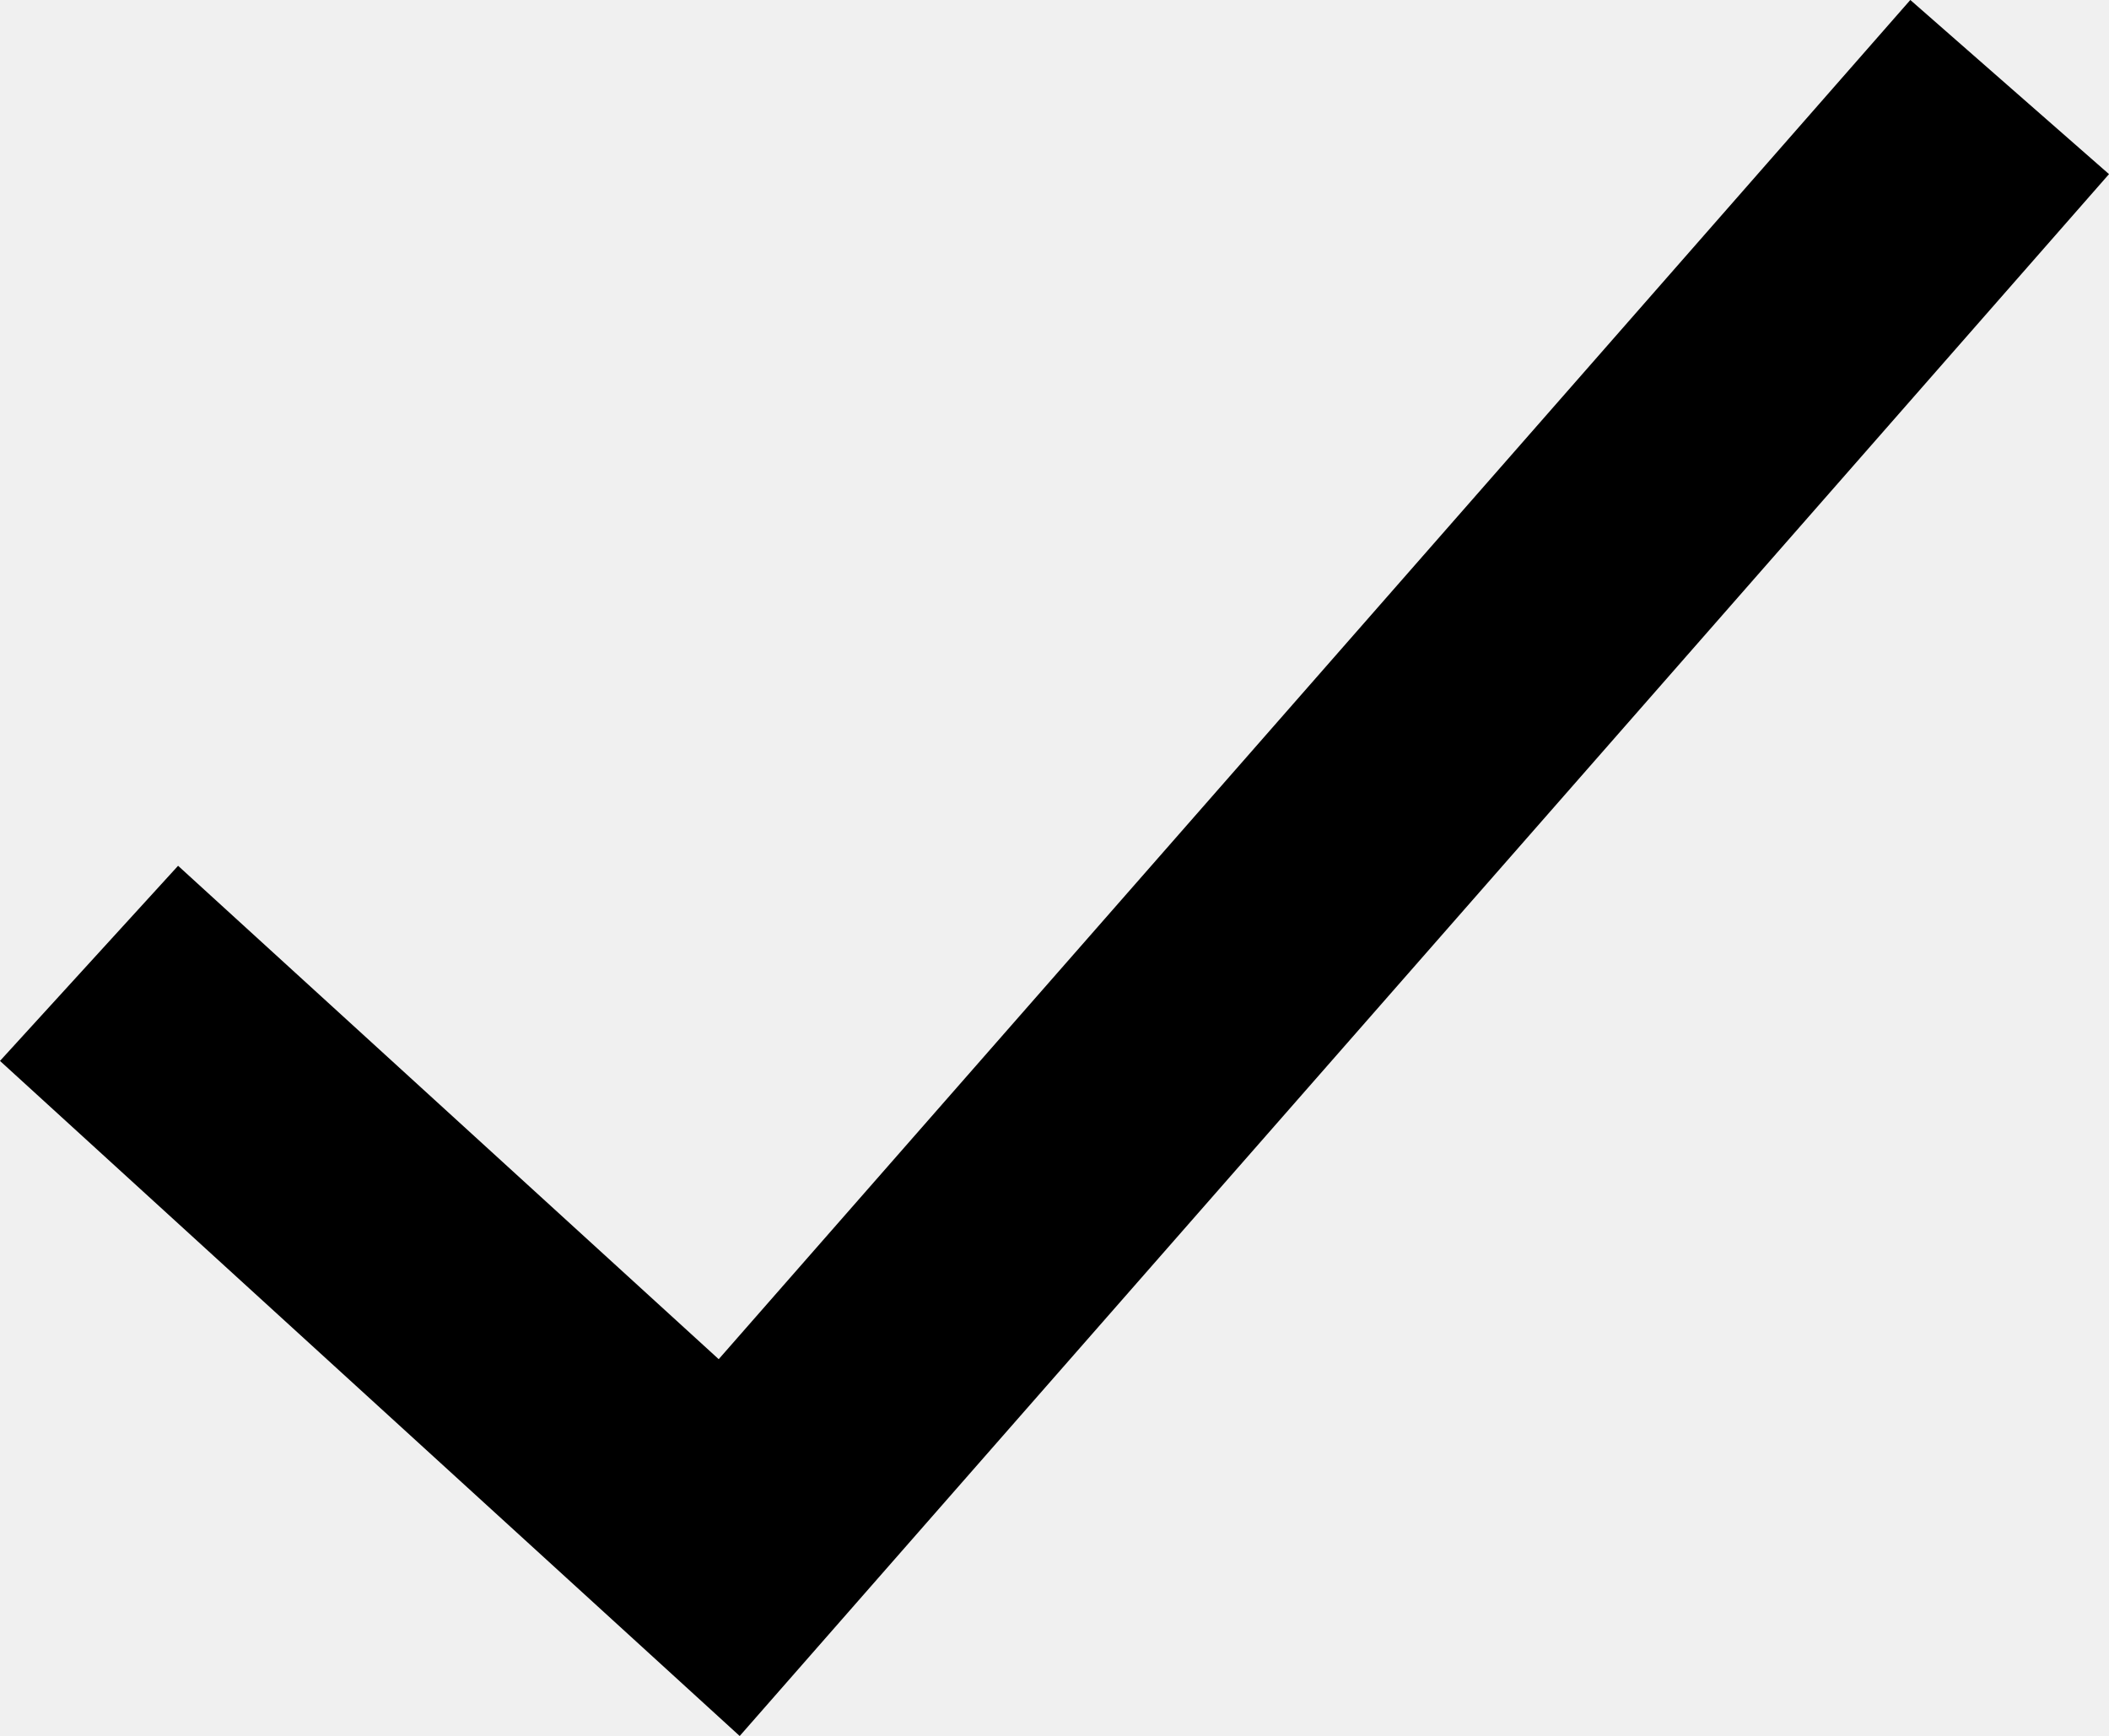
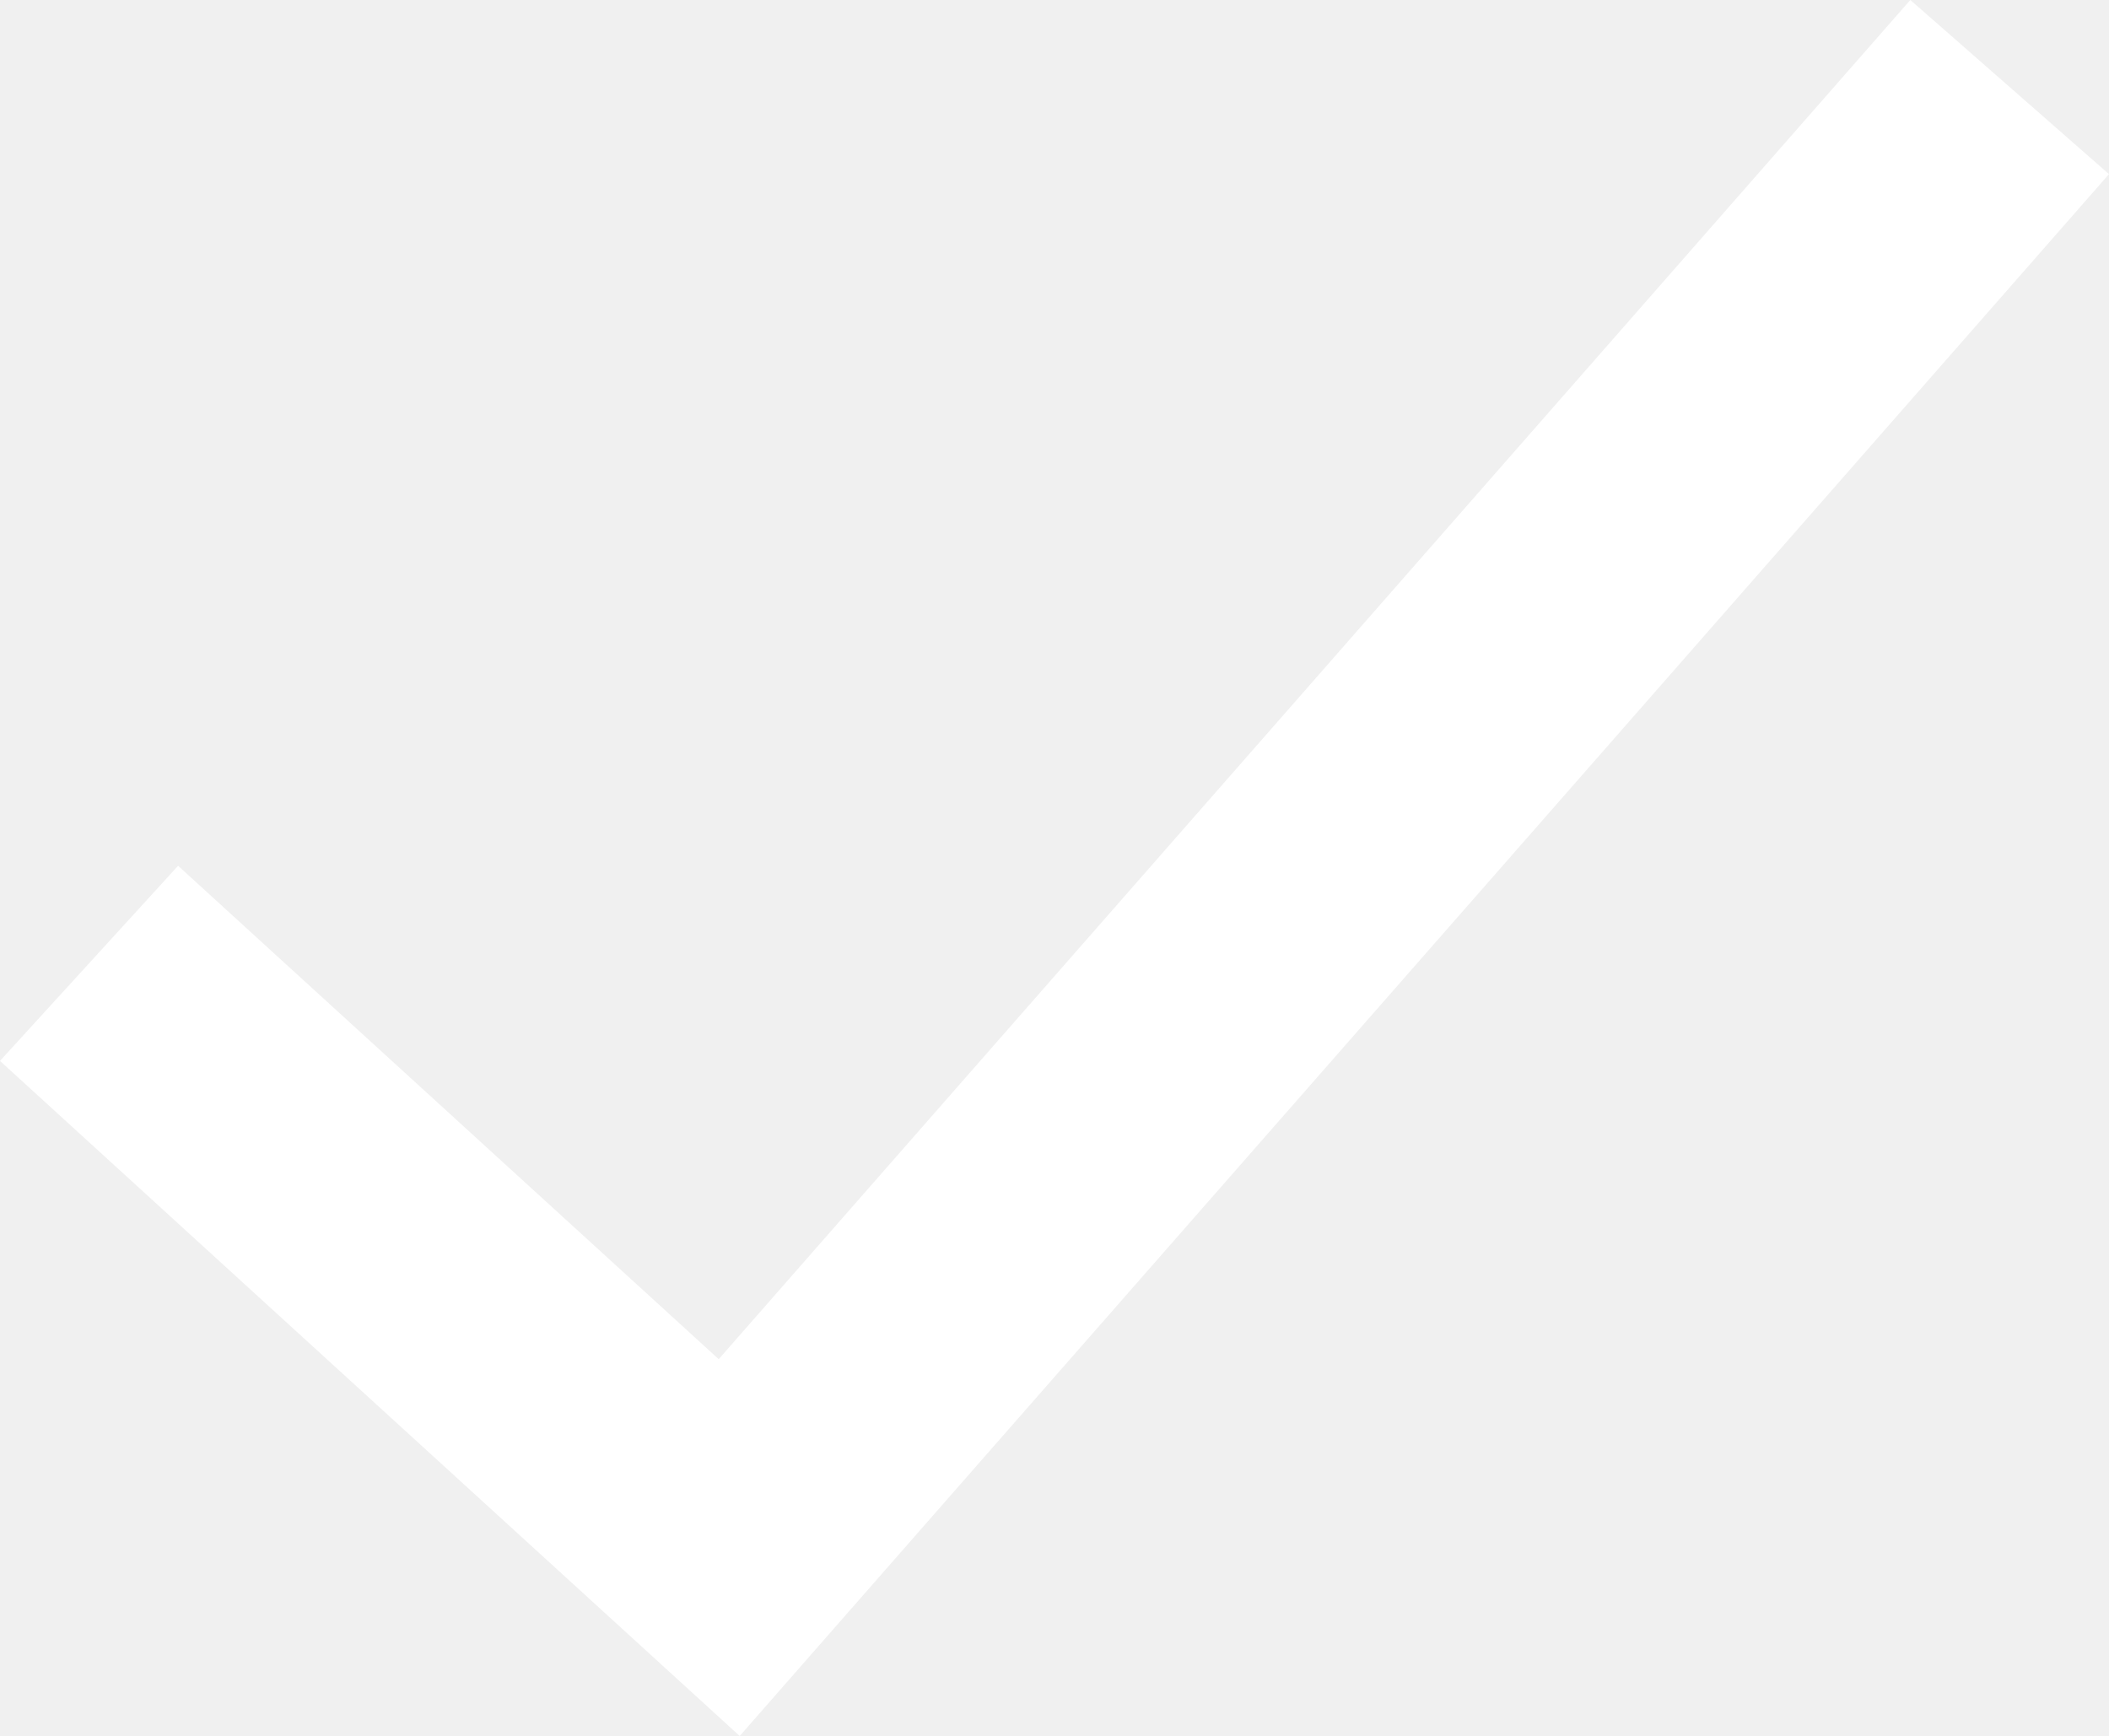
<svg xmlns="http://www.w3.org/2000/svg" width="15.965" height="13.142" viewBox="0 0 15.965 13.142">
-   <path d="M.674,7.293,5.52,11.716,15.213.659" fill="none" stroke="#000" stroke-width="2" />
+   <path d="M.674,7.293,5.52,11.716,15.213.659" fill="none" stroke="#fff" stroke-width="2" />
</svg>
